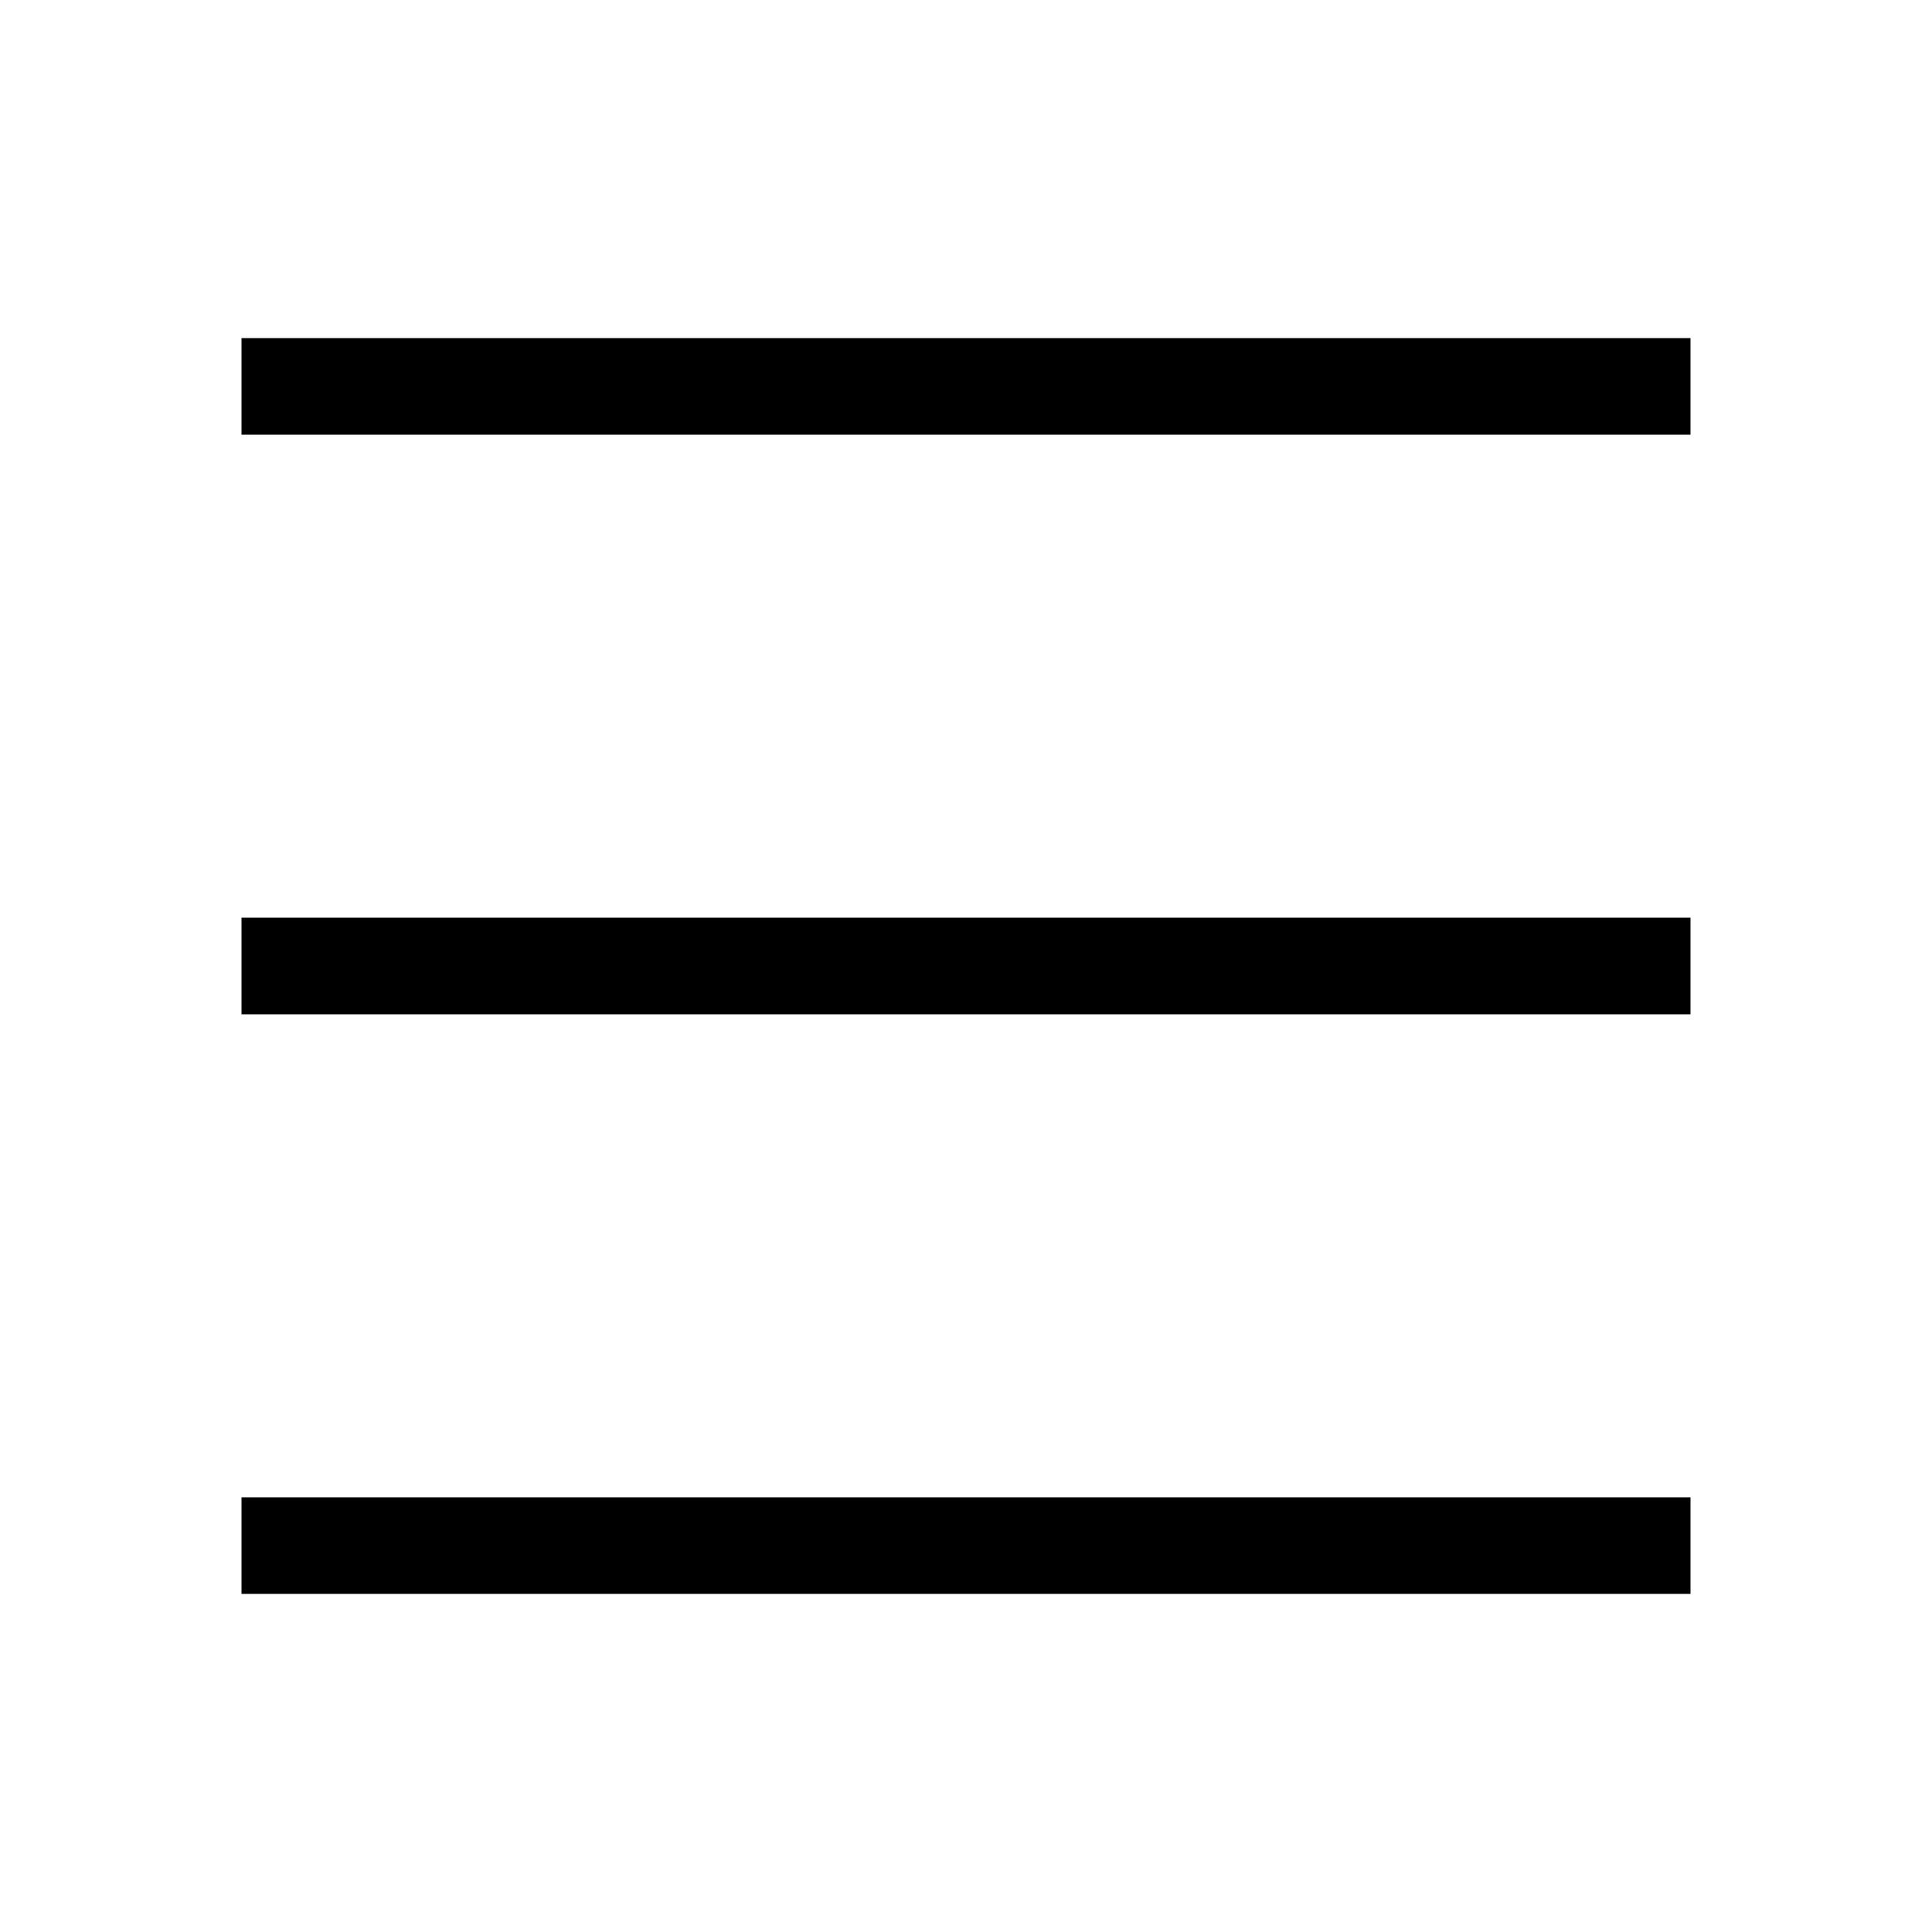
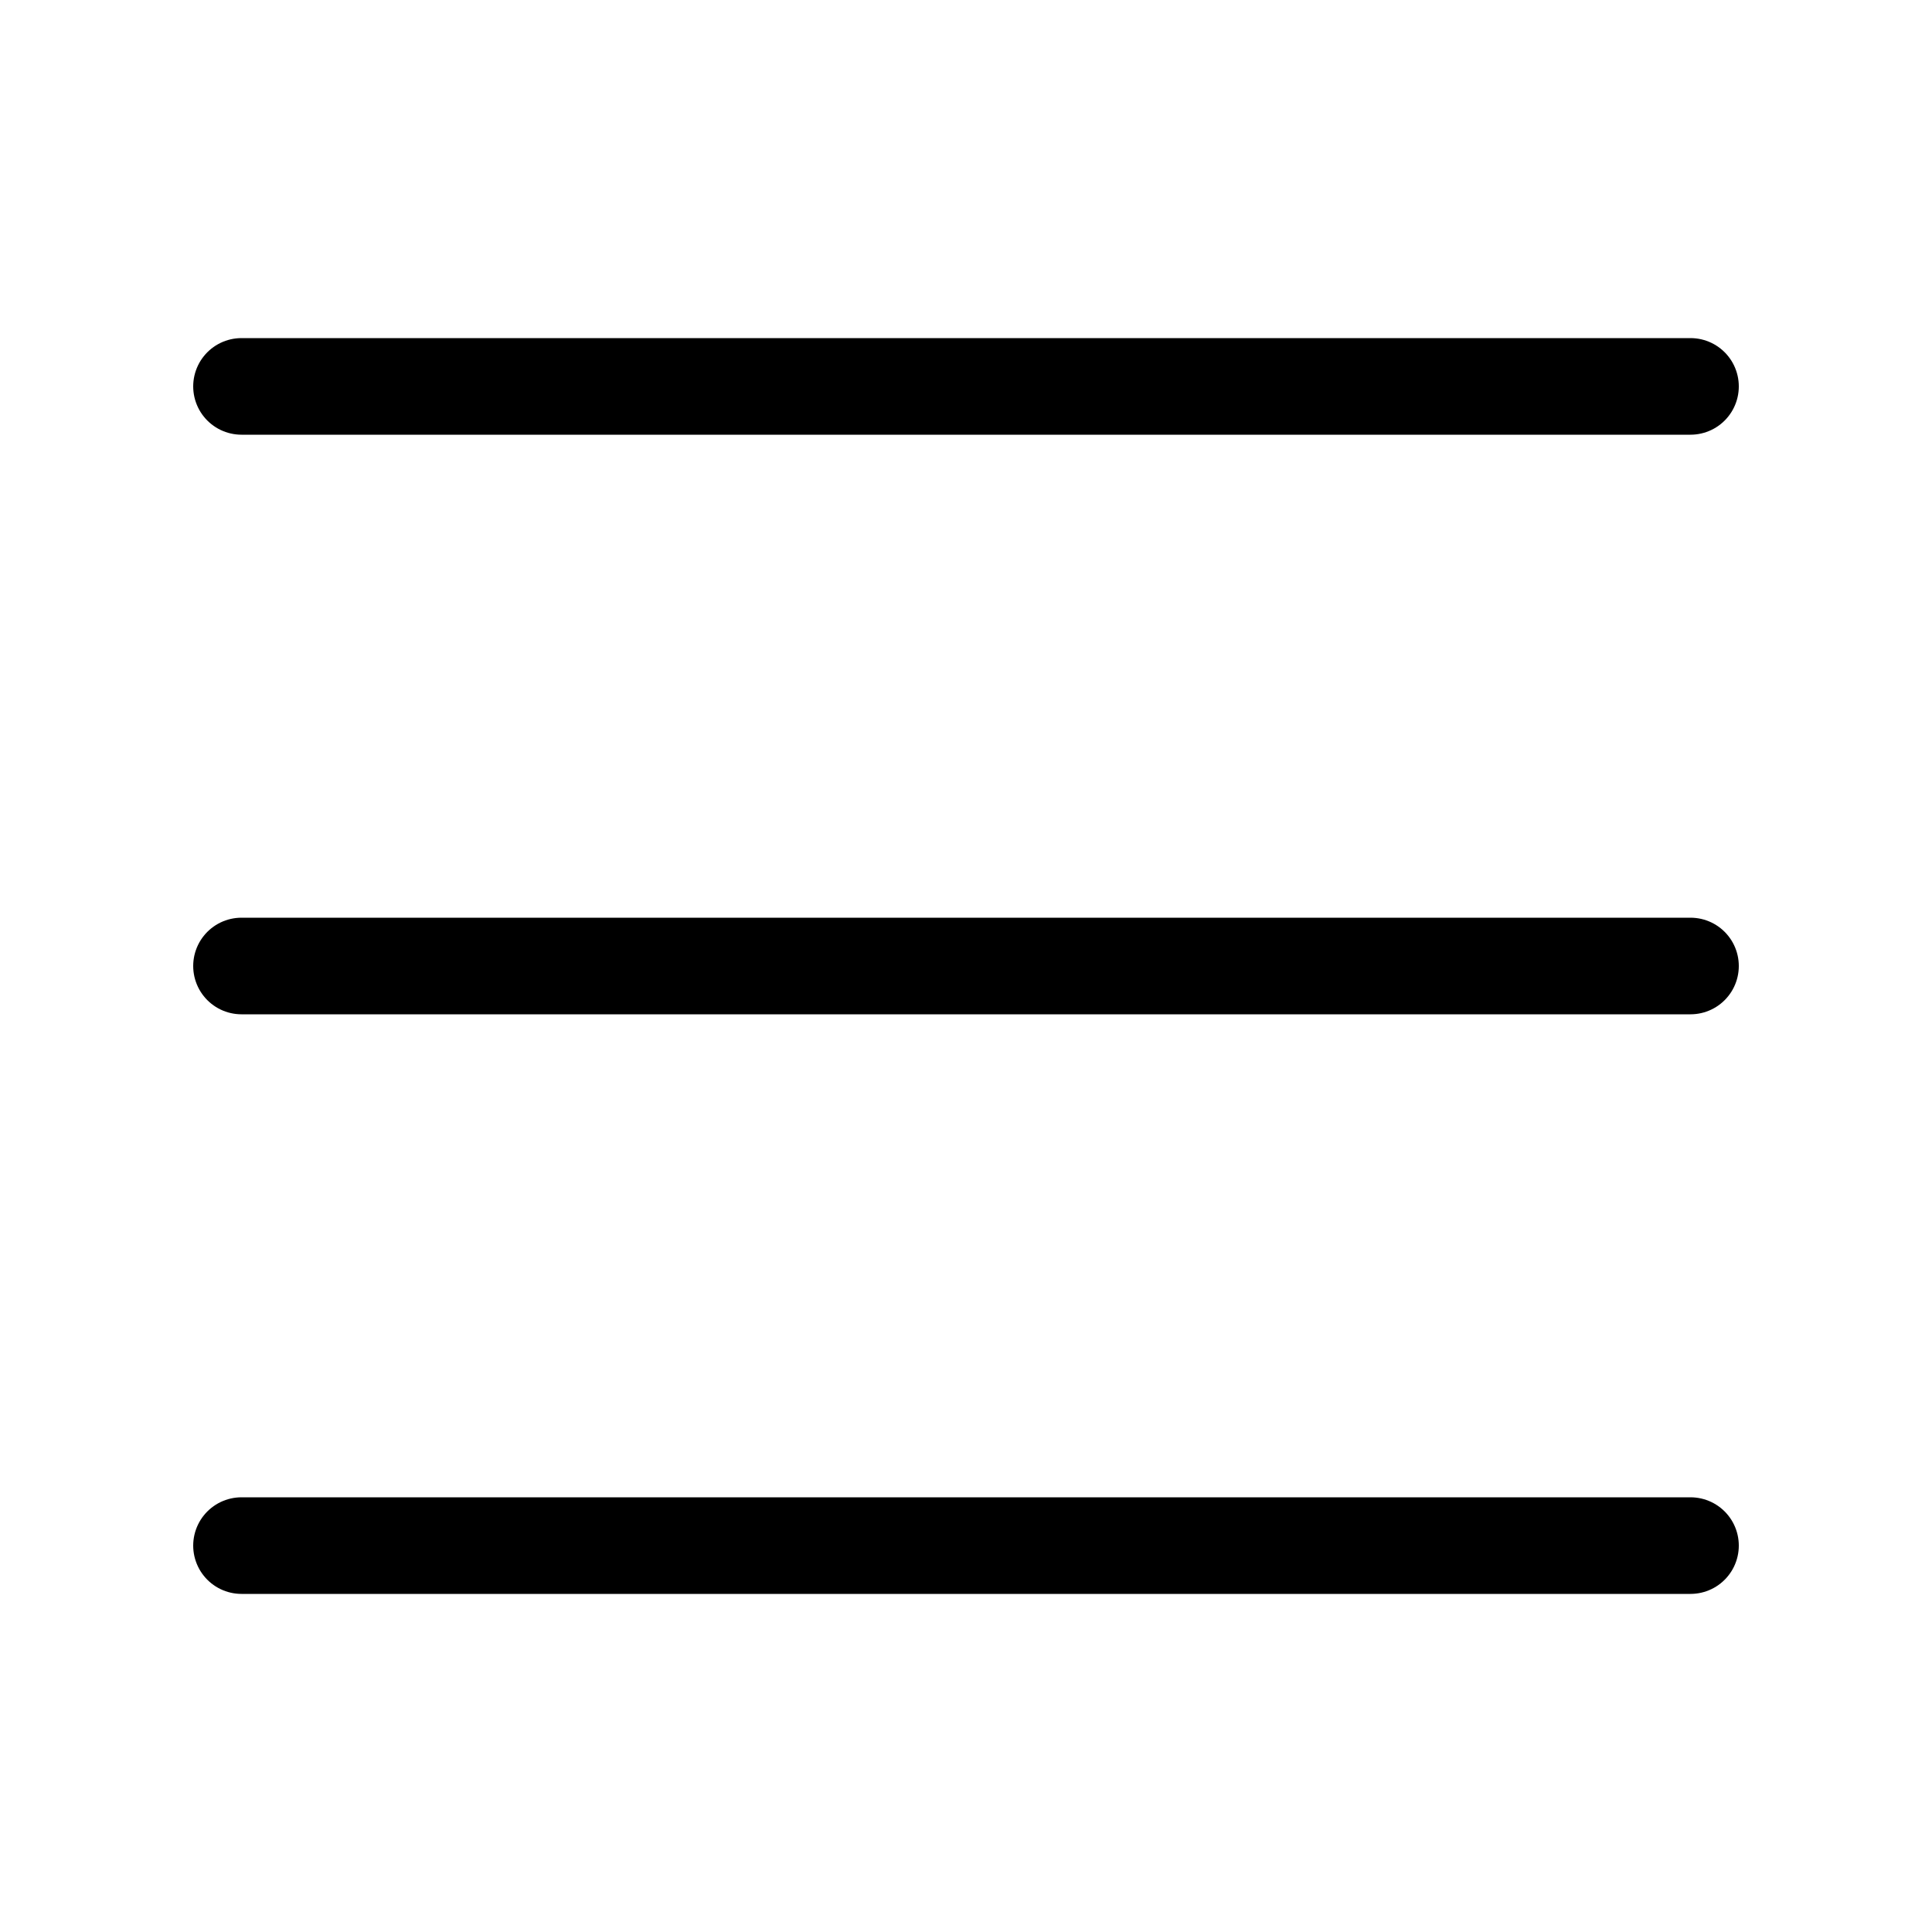
<svg xmlns="http://www.w3.org/2000/svg" width="40" height="40" viewBox="0 0 40 40" fill="none">
-   <line x1="5" y1="8" x2="35" y2="8" stroke="black" stroke-width="2" />
-   <line x1="5" y1="20" x2="35" y2="20" stroke="black" stroke-width="2" />
-   <line x1="5" y1="32" x2="35" y2="32" stroke="black" stroke-width="2" />
+   <path d="M5 8H35" stroke="black" stroke-width="2" stroke-linecap="round" />
+   <path d="M5 20H35" stroke="black" stroke-width="2" stroke-linecap="round" />
+   <path d="M5 32H35" stroke="black" stroke-width="2" stroke-linecap="round" />
</svg>
